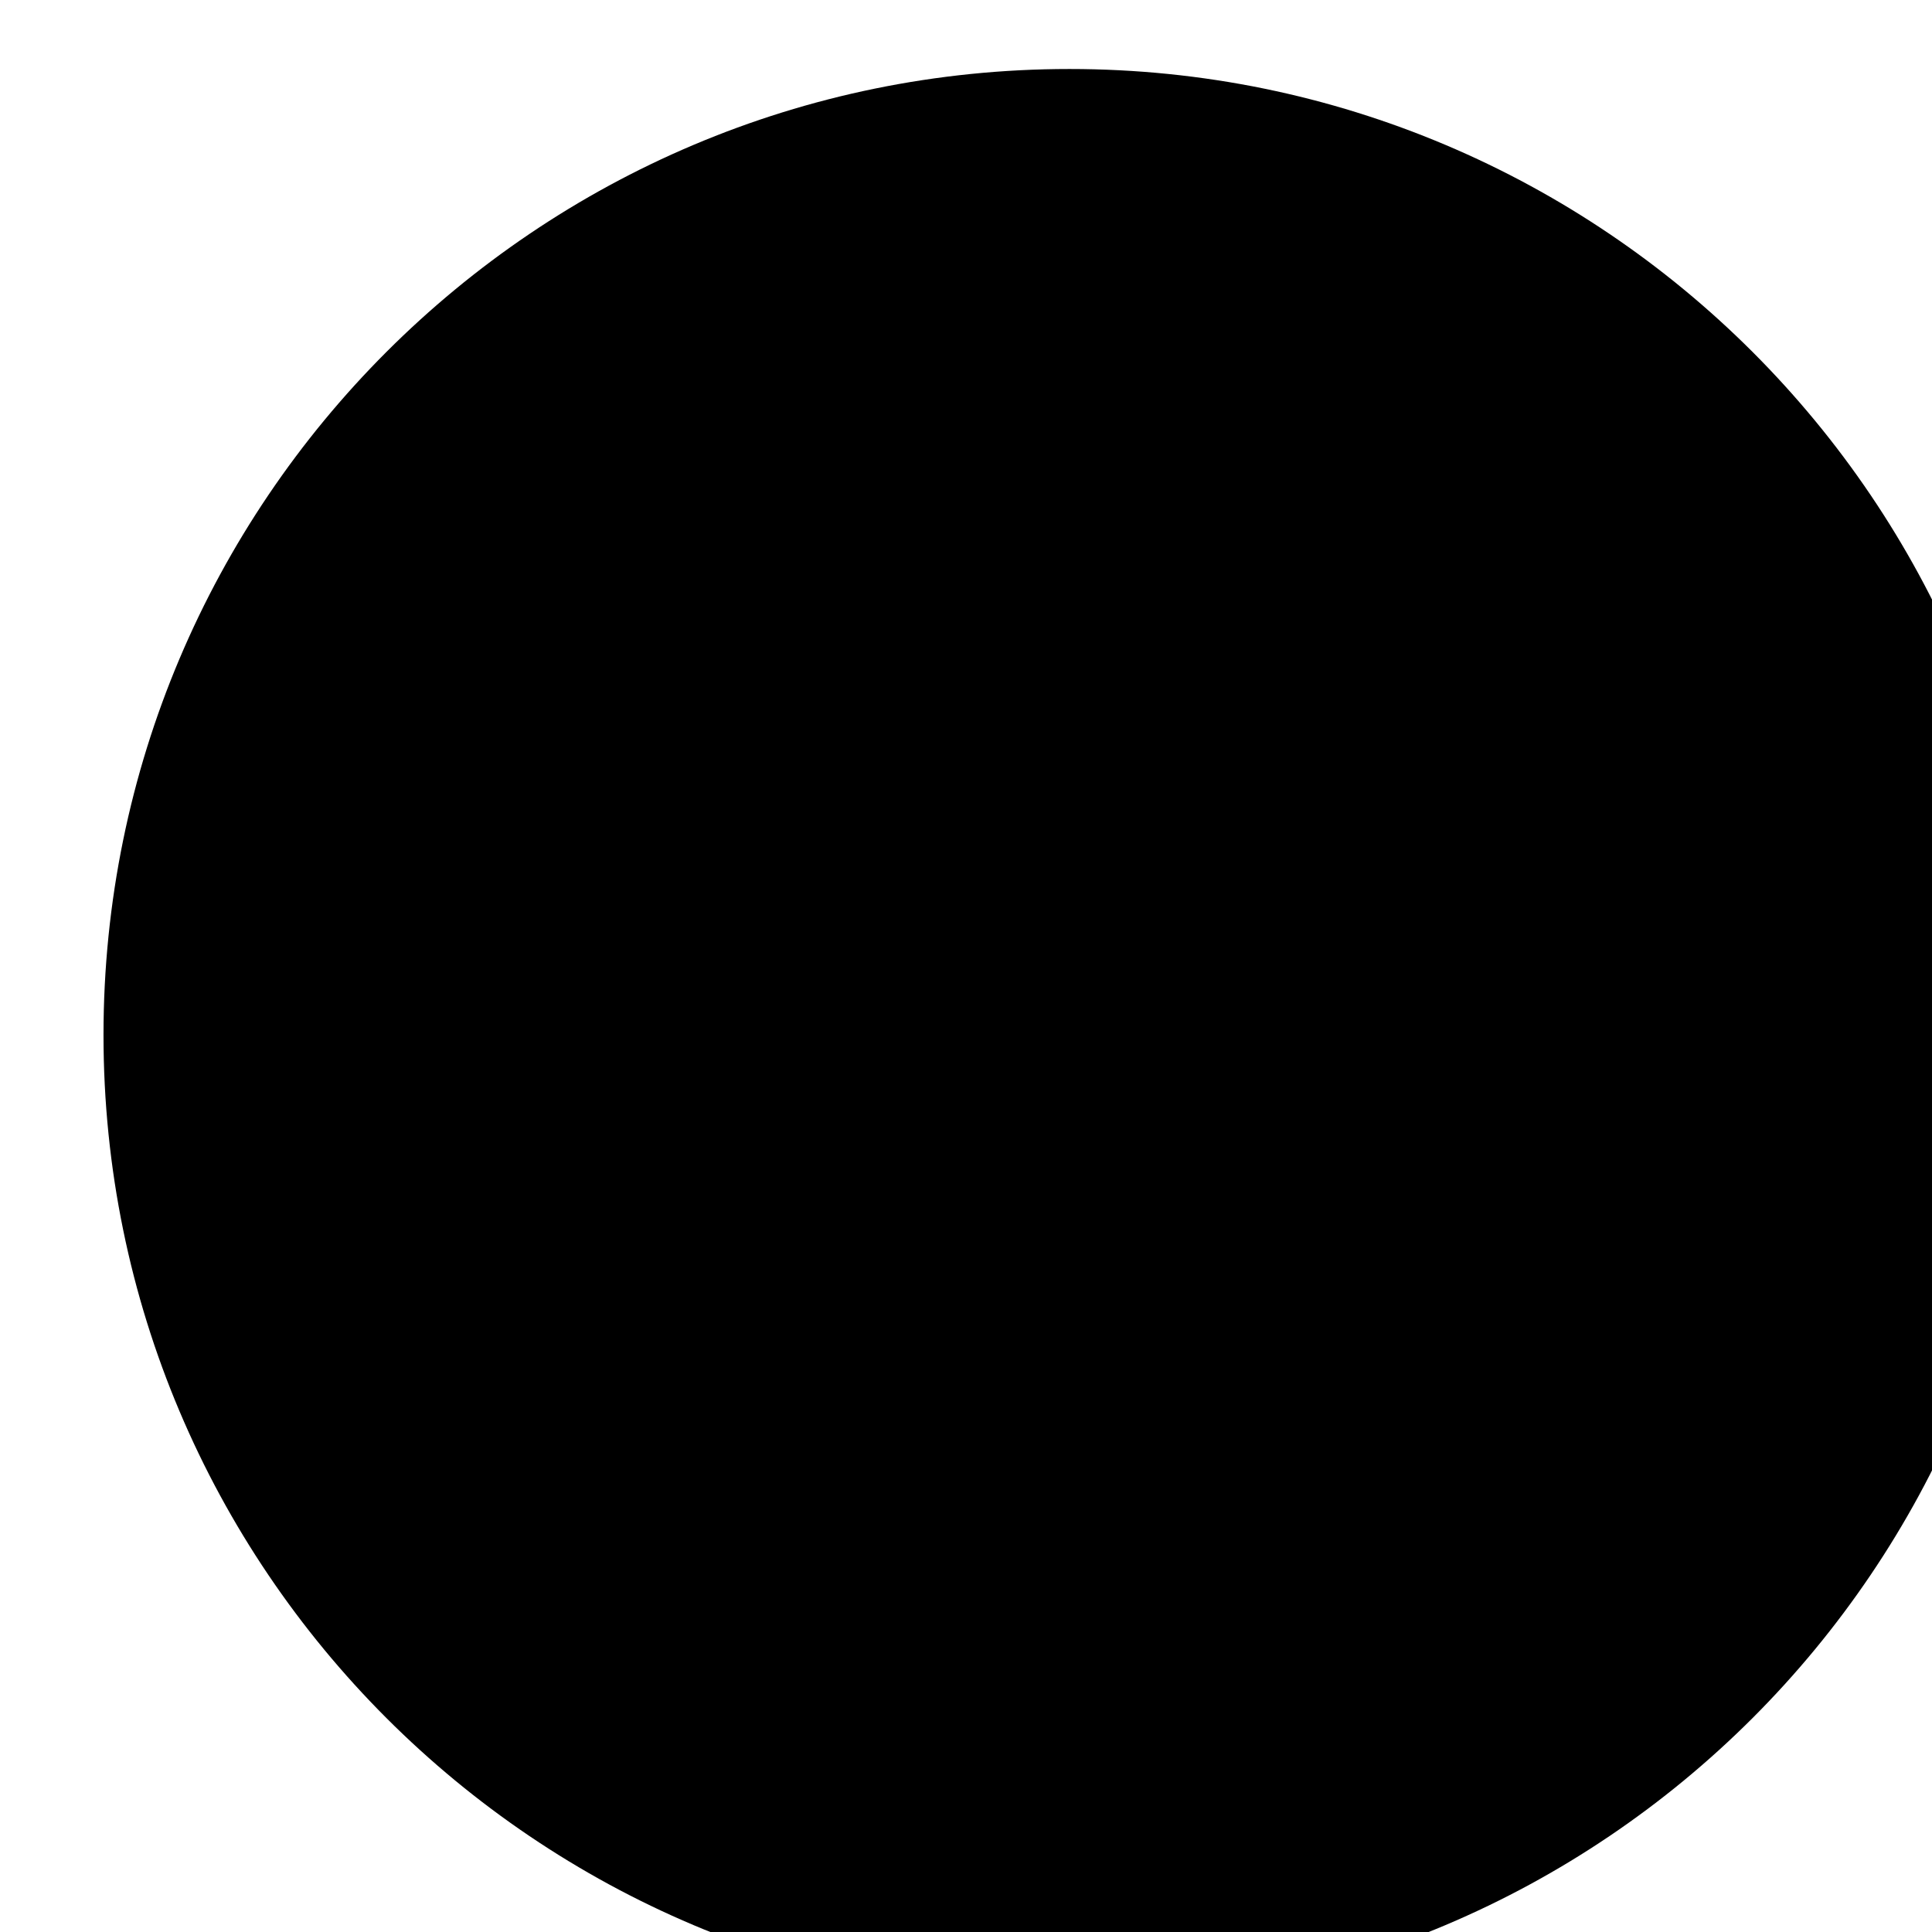
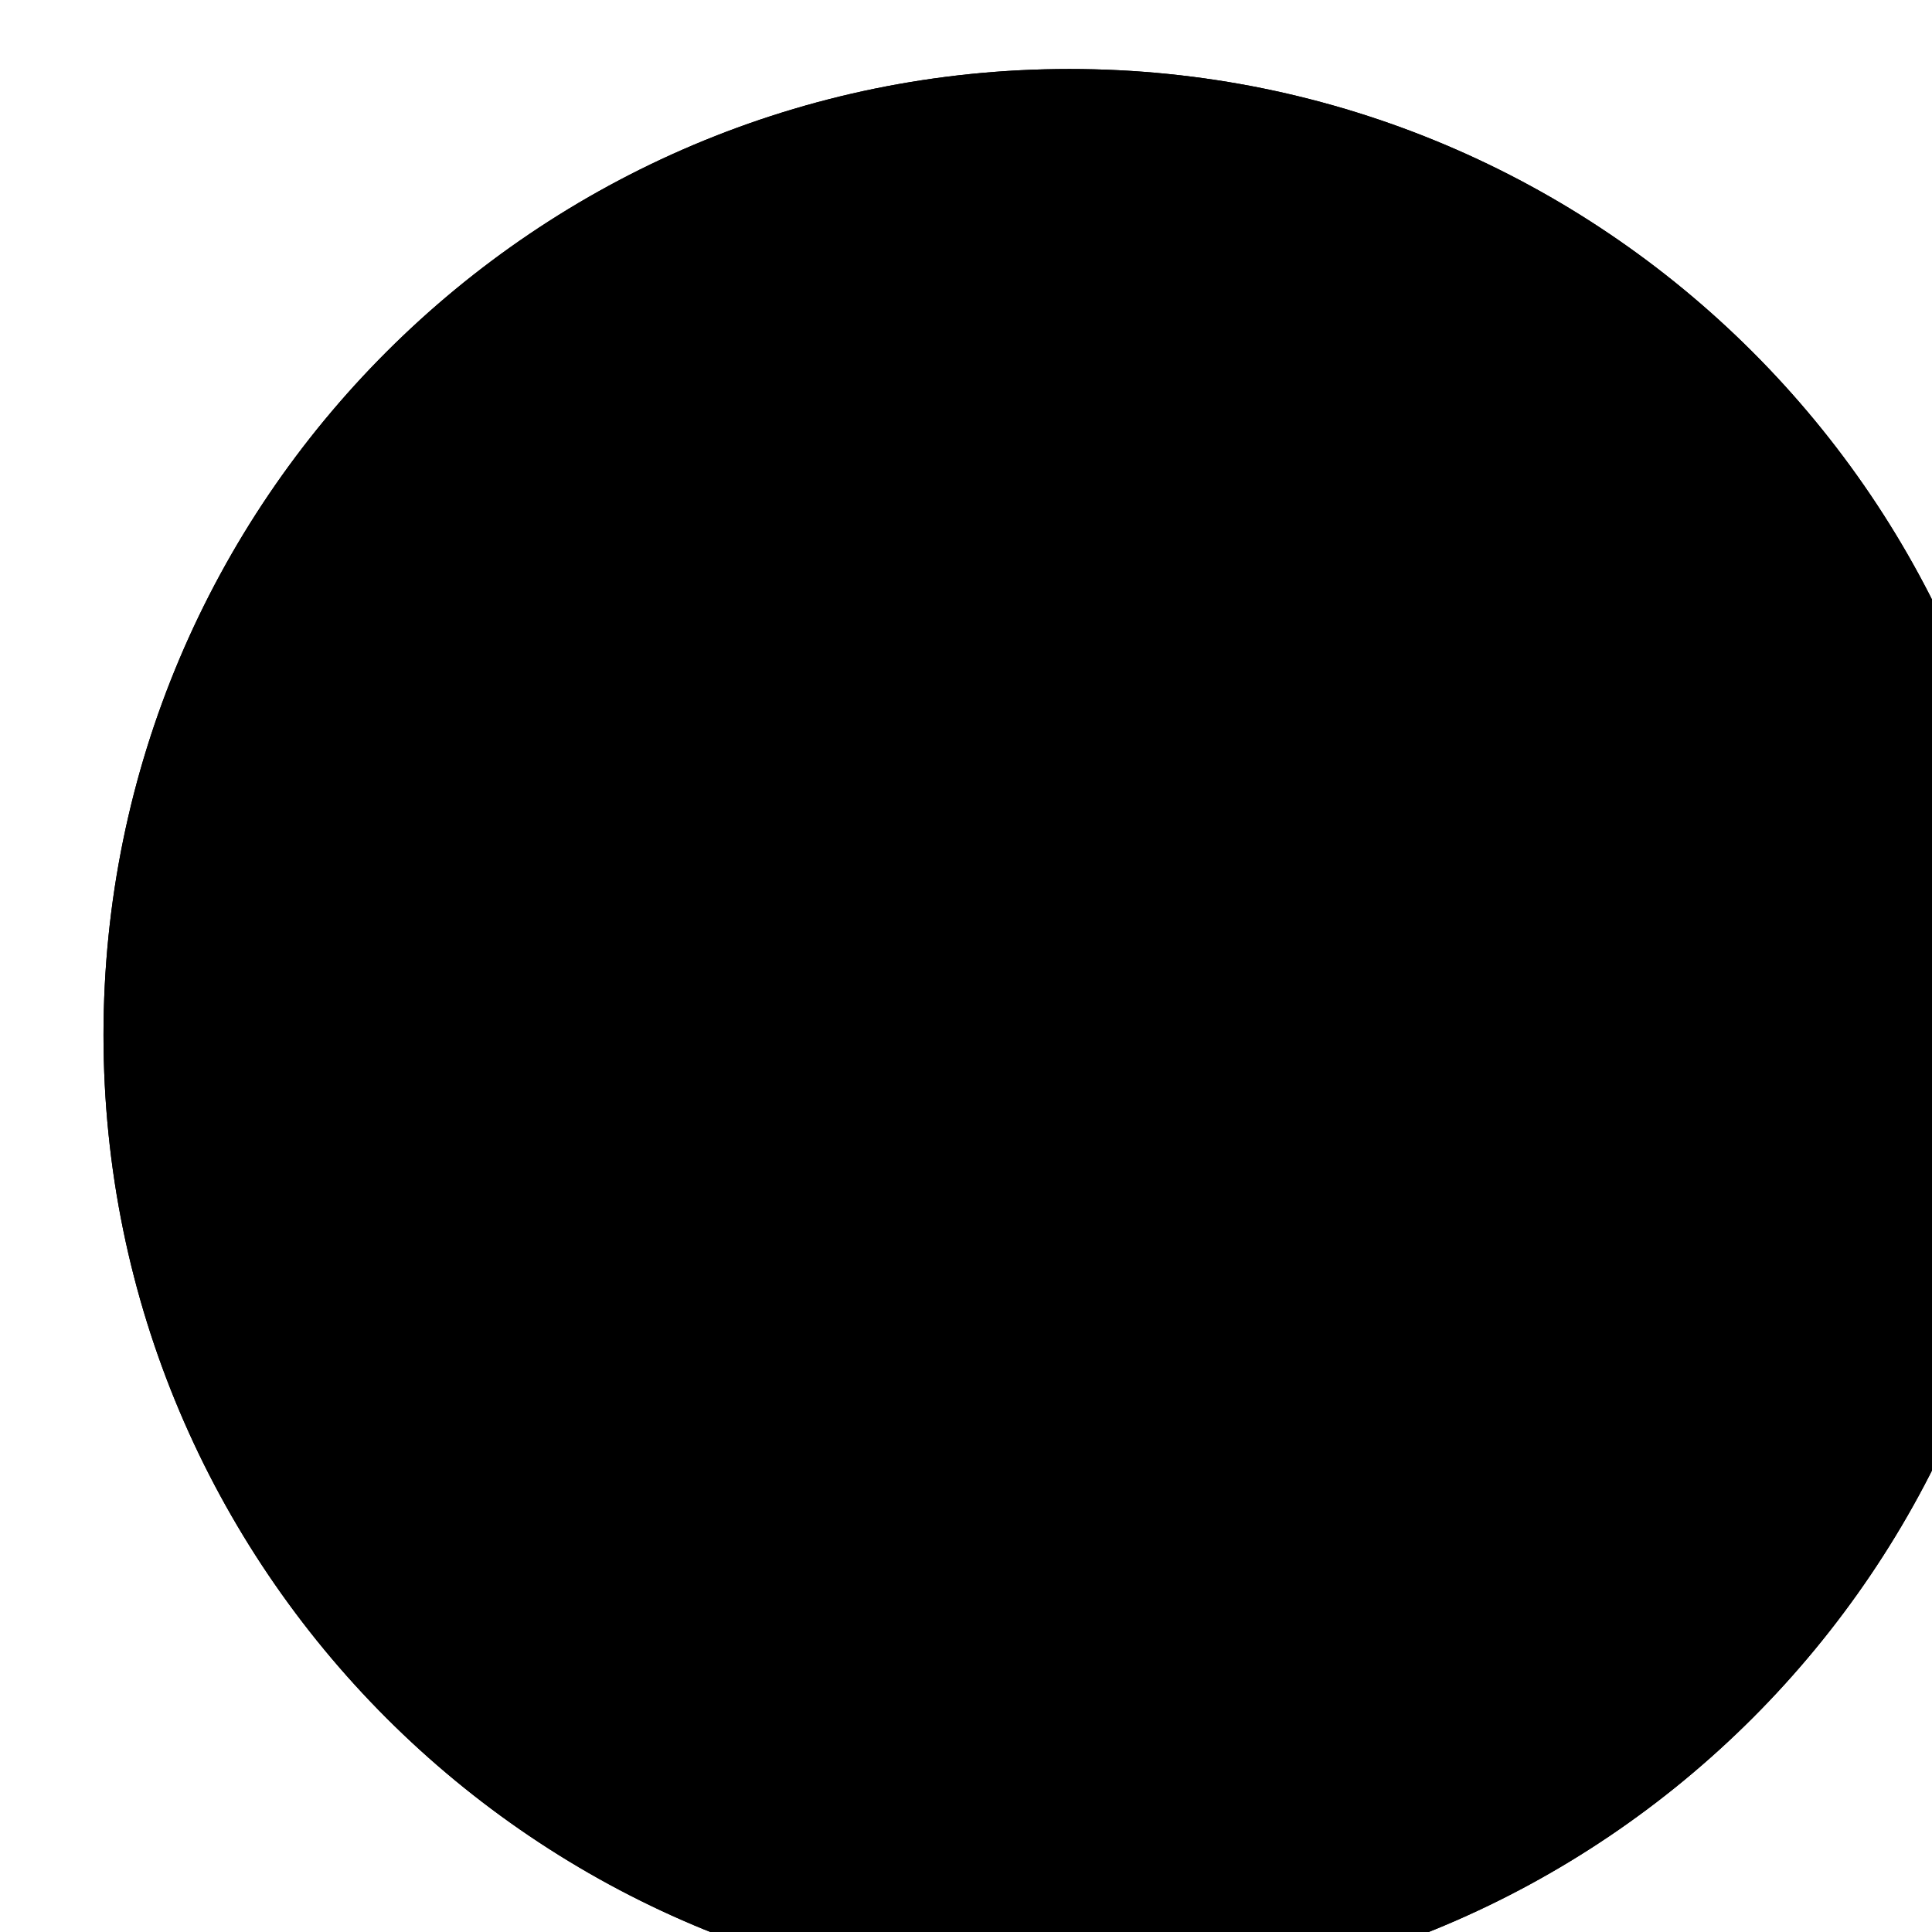
<svg xmlns="http://www.w3.org/2000/svg" class="clickable">
-   <circle cx="15.5" cy="15" r="14" class="cline rfill standthin" />
-   <circle cx="15.5" cy="15" r="12" class="cline rfill standthin" />
-   <line x1="15.5" y1="08" x2="09.5" y2="19" class="stand" />
-   <line x1="09.5" y1="19" x2="21.5" y2="19" class="stand" />
-   <line x1="21.5" y1="19" x2="15.5" y2="08" class="stand" />
+   <g class="part-normal">
+     <circle cx="15.5" cy="15" r="14" class="cline stand" />
+     <circle cx="15.5" cy="15" r="11" class="cline hfill rfill stand" />
+     <line x1="15.5" y1="08" x2="09.5" y2="19" class="stand" />
+     <line x1="09.5" y1="19" x2="21.5" y2="19" class="stand" />
+     <line x1="21.5" y1="19" x2="15.5" y2="08" class="stand" />
+   </g>
+   <g class="part-start">
+     <circle cx="15.5" cy="15" r="14" class="cline stand" />
+     <circle cx="15.5" cy="15" r="11" class="cline hfill rfill stand" />
+     <line x1="15.5" y1="08" x2="09.5" y2="19" class="stand" />
+     <line x1="09.5" y1="19" x2="21.5" y2="19" class="stand" />
+     <line x1="21.5" y1="19" x2="15.5" y2="08" class="stand" />
+   </g>
+   <g class="part-middle" transform="translate(32,0)">
+     <text transform="translate(0,20)" class="label" />
+   </g>
+   <g class="part-extra" transform="">
+   </g>
</svg>
